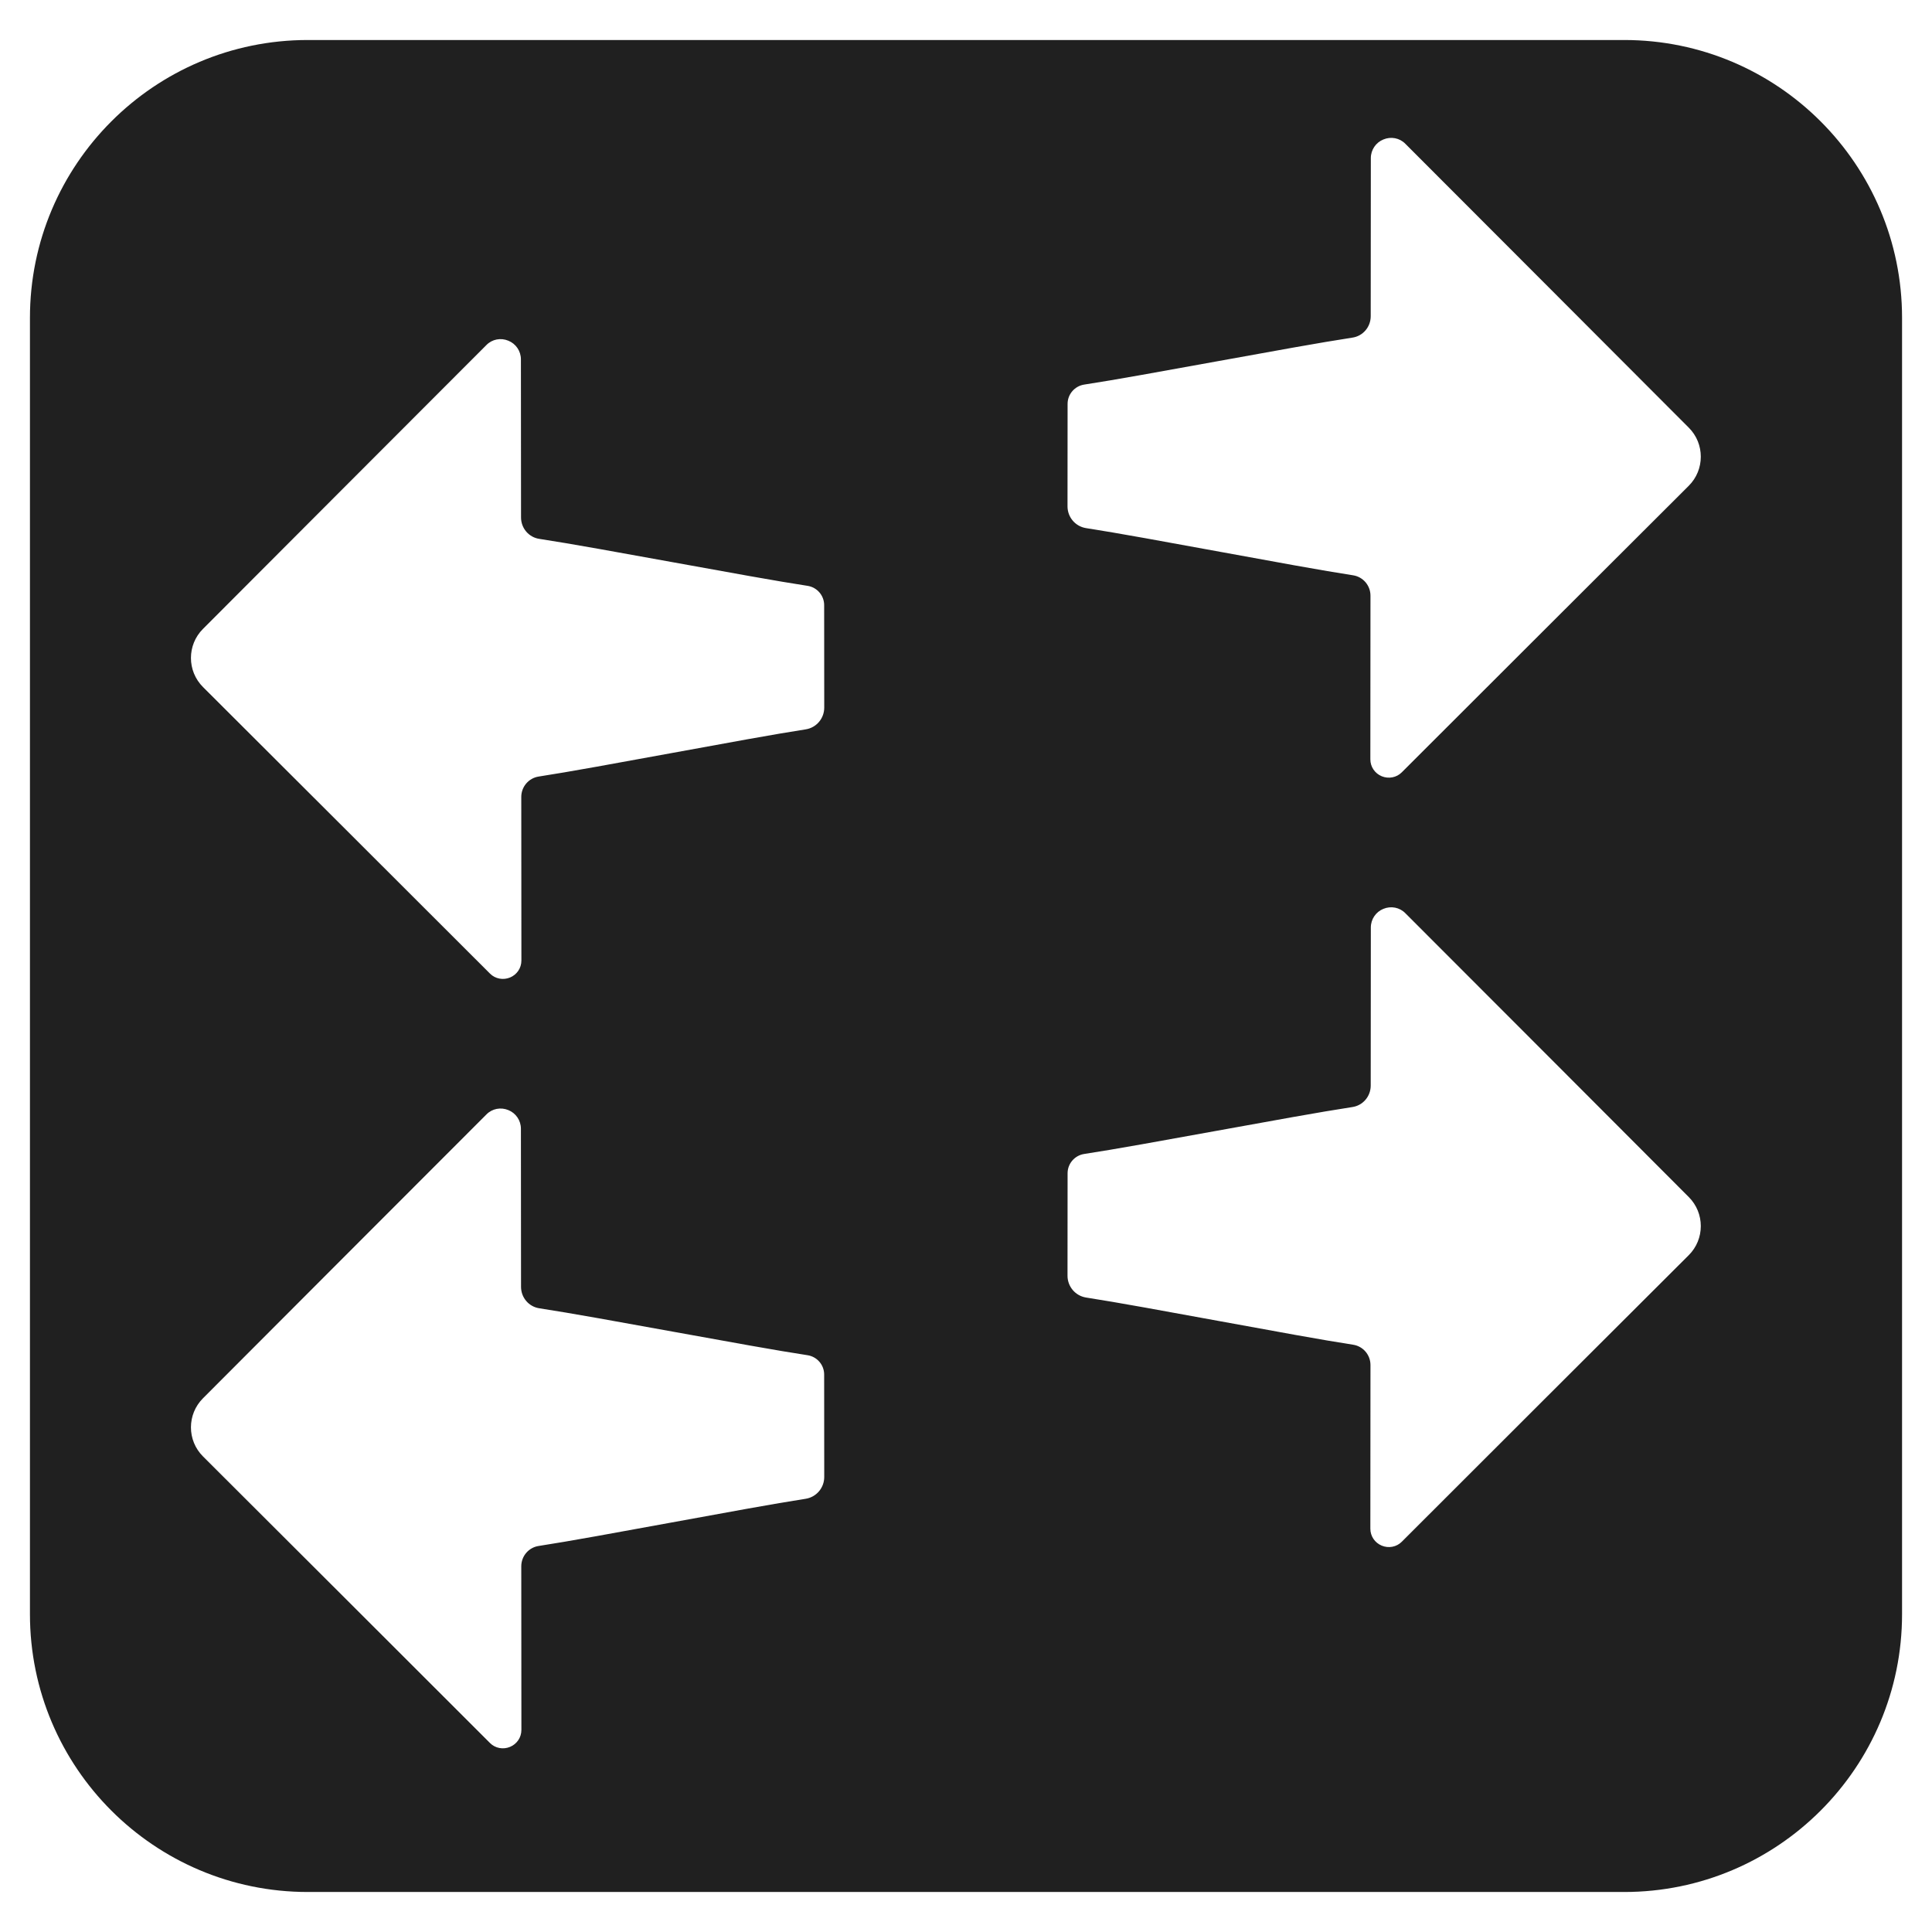
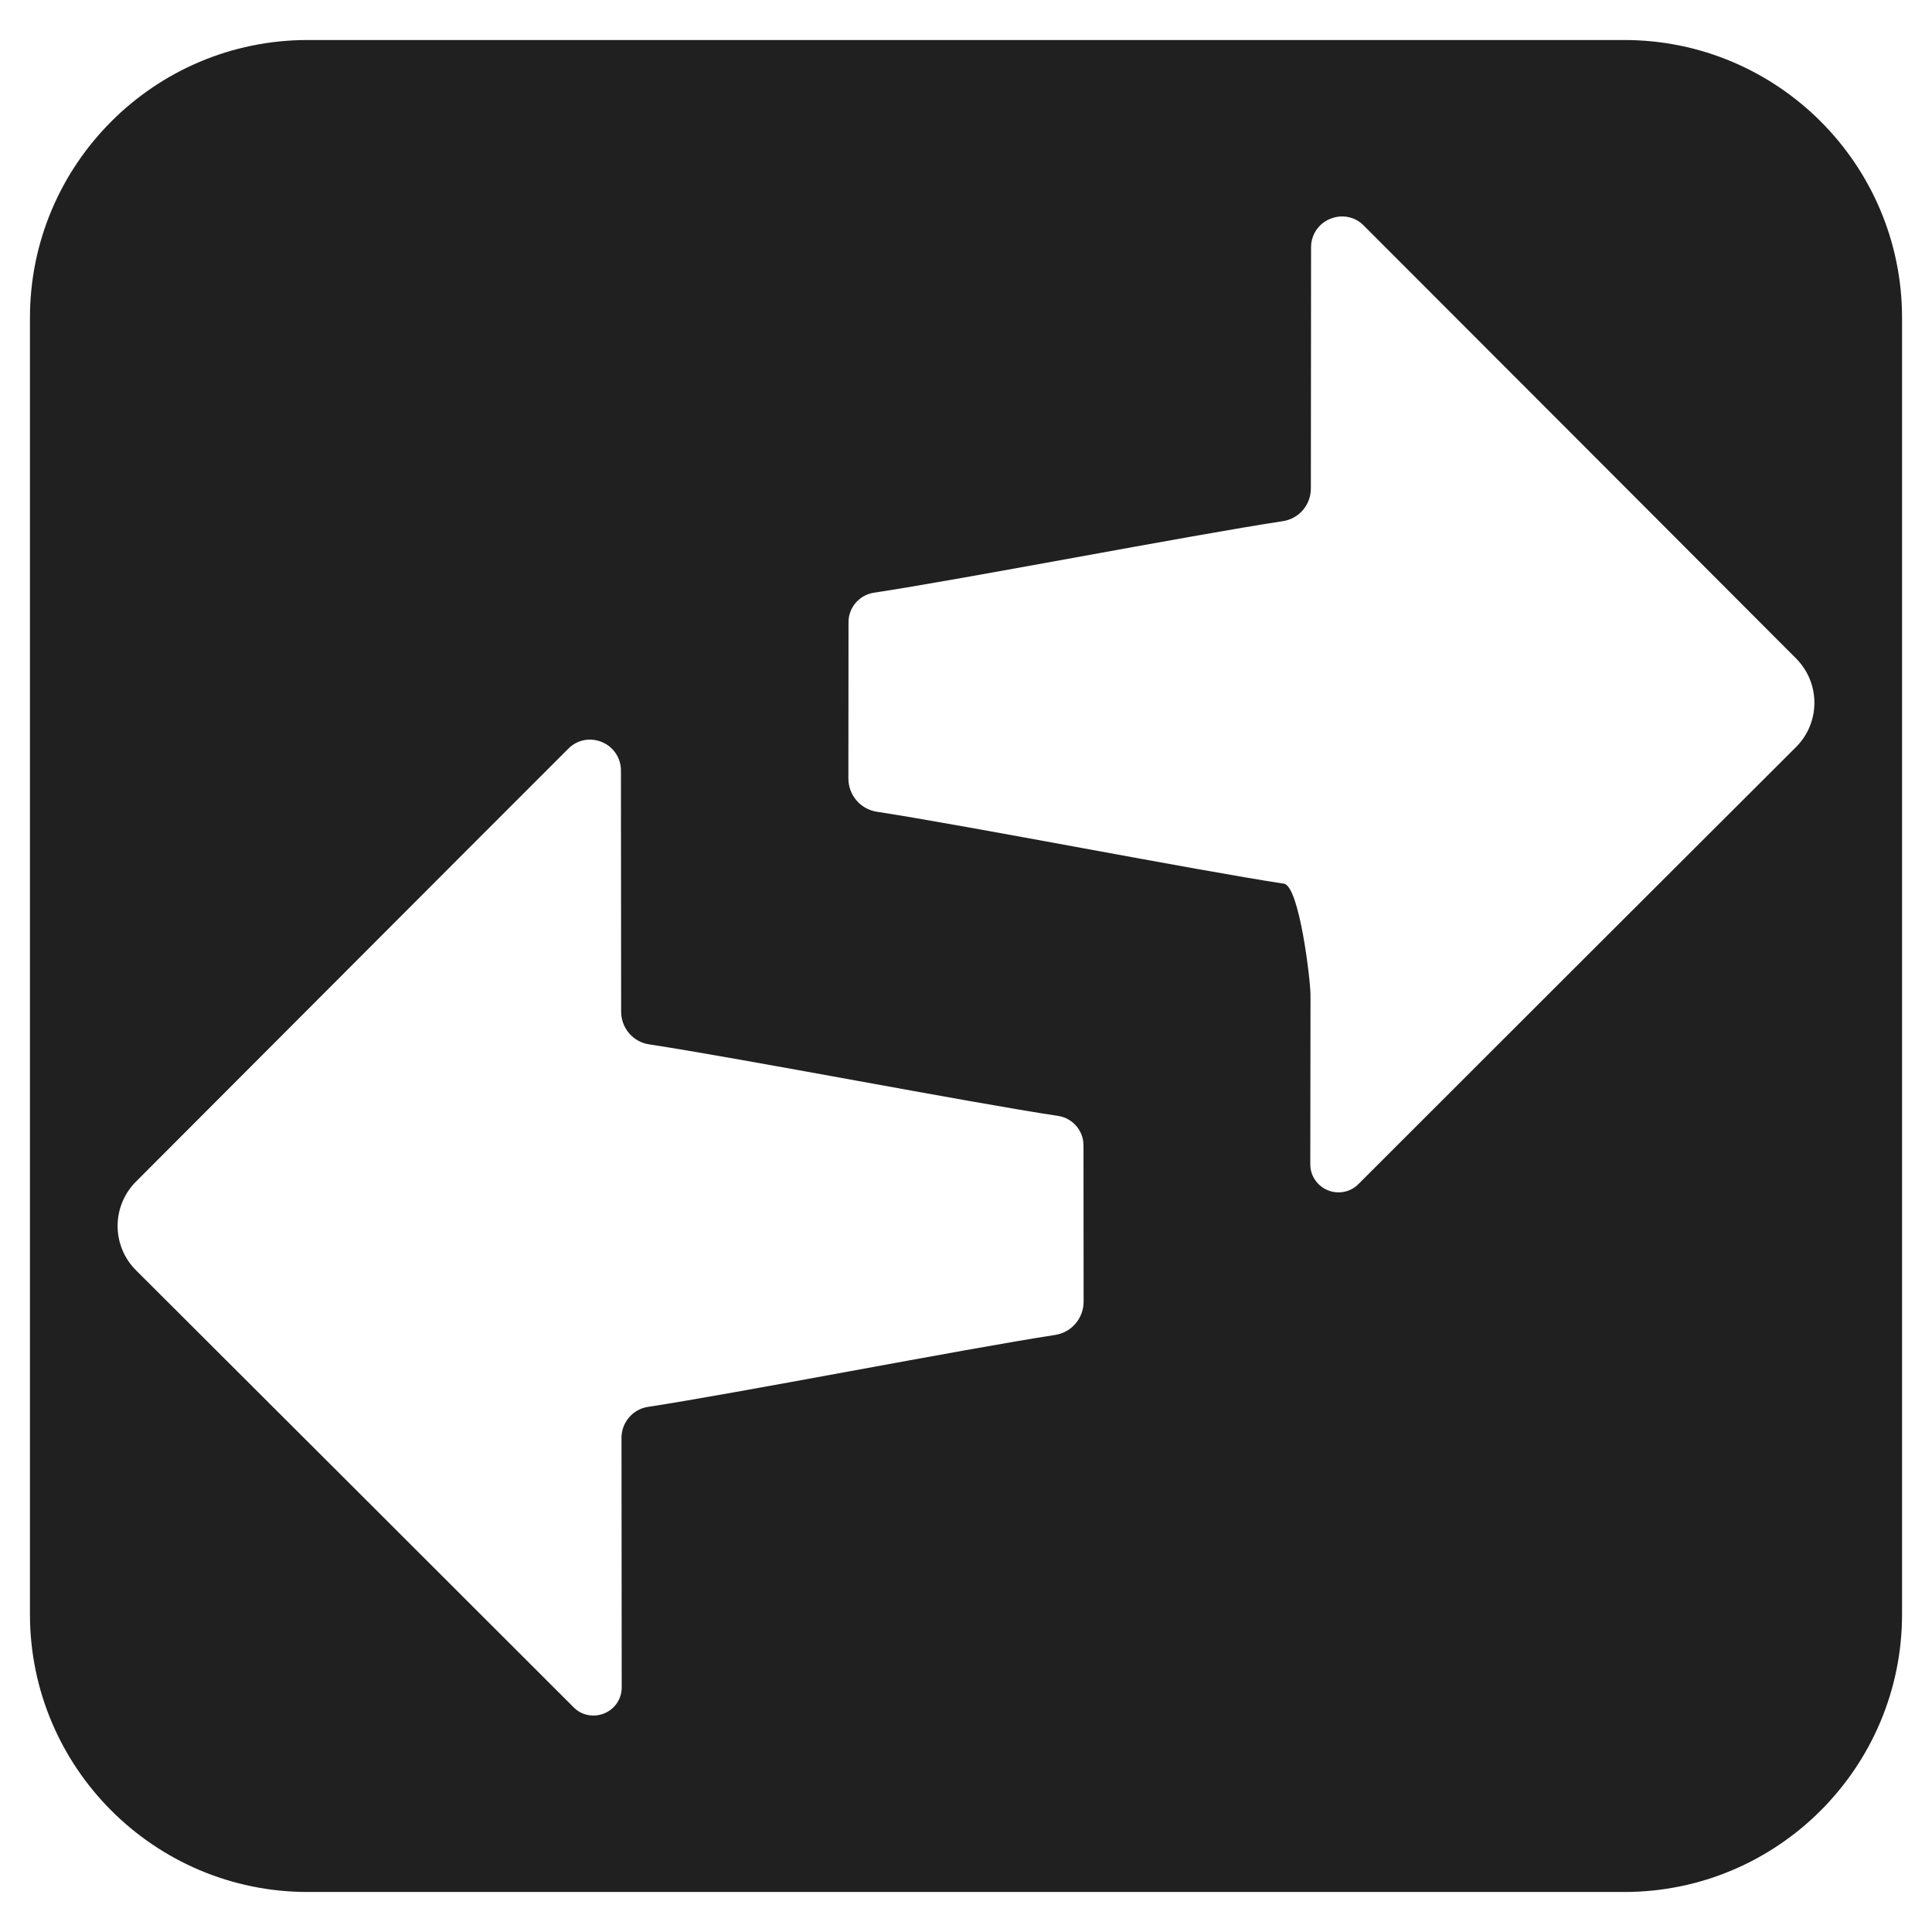
- <svg xmlns="http://www.w3.org/2000/svg" width="48px" height="48px" version="1.1">
-   <path fill="#202020" d="M47.256,7.896c0,-3.81 -3.093,-6.902 -6.902,-6.902l-32.708,0c-3.809,0 -6.902,3.092 -6.902,6.902l0,32.208c0,3.81 3.093,6.902 6.902,6.902l32.708,0c3.809,0 6.902,-3.092 6.902,-6.902l0,-32.208Zm-42.512,27.566c0,-0.262 0.1,-0.523 0.299,-0.722c1.582,-1.584 5.342,-5.354 7.041,-7.051c0.142,-0.146 0.358,-0.187 0.546,-0.109c0.187,0.075 0.312,0.258 0.312,0.462l0.003,3.929c0,0.267 0.193,0.496 0.46,0.534c1.5,0.228 5.229,0.95 6.659,1.165c0.237,0.037 0.412,0.241 0.412,0.479l0.002,2.546c0,0.27 -0.195,0.5 -0.462,0.542c-1.495,0.23 -5.178,0.95 -6.632,1.172c-0.25,0.037 -0.433,0.254 -0.433,0.504l0.003,4.067c0,0.187 -0.112,0.35 -0.283,0.421c-0.171,0.071 -0.367,0.034 -0.496,-0.095c-1.659,-1.658 -5.521,-5.517 -7.13,-7.12c-0.201,-0.199 -0.301,-0.462 -0.301,-0.724Zm37.512,-5c0,0.262 -0.1,0.525 -0.301,0.724c-1.609,1.603 -5.471,5.462 -7.13,7.12c-0.129,0.129 -0.325,0.166 -0.496,0.095c-0.171,-0.071 -0.283,-0.234 -0.283,-0.421l0.003,-4.067c0,-0.25 -0.183,-0.467 -0.433,-0.504c-1.454,-0.222 -5.137,-0.942 -6.632,-1.172c-0.267,-0.042 -0.462,-0.272 -0.462,-0.542l0.002,-2.546c0,-0.238 0.175,-0.442 0.412,-0.479c1.43,-0.215 5.159,-0.937 6.659,-1.165c0.267,-0.038 0.46,-0.267 0.46,-0.534l0.003,-3.929c0,-0.204 0.125,-0.387 0.312,-0.462c0.188,-0.078 0.404,-0.037 0.546,0.109c1.699,1.697 5.459,5.467 7.041,7.051c0.199,0.199 0.299,0.46 0.299,0.722Zm-37.512,-14.115c0,-0.262 0.1,-0.524 0.299,-0.722c1.582,-1.584 5.342,-5.354 7.041,-7.052c0.142,-0.146 0.358,-0.187 0.546,-0.108c0.187,0.075 0.312,0.258 0.312,0.462l0.003,3.929c0,0.267 0.193,0.496 0.46,0.533c1.5,0.228 5.229,0.95 6.659,1.166c0.237,0.037 0.412,0.241 0.412,0.479l0.002,2.546c0,0.27 -0.195,0.5 -0.462,0.541c-1.495,0.23 -5.178,0.95 -6.632,1.172c-0.25,0.038 -0.433,0.255 -0.433,0.505l0.003,4.067c0,0.187 -0.112,0.35 -0.283,0.421c-0.171,0.07 -0.367,0.033 -0.496,-0.096c-1.659,-1.657 -5.521,-5.516 -7.13,-7.119c-0.201,-0.2 -0.301,-0.462 -0.301,-0.724Zm37.512,-5c0,0.262 -0.1,0.524 -0.301,0.724c-1.609,1.603 -5.471,5.462 -7.13,7.119c-0.129,0.129 -0.325,0.166 -0.496,0.096c-0.171,-0.071 -0.283,-0.234 -0.283,-0.421l0.003,-4.067c0,-0.25 -0.183,-0.467 -0.433,-0.505c-1.454,-0.222 -5.137,-0.942 -6.632,-1.172c-0.267,-0.041 -0.462,-0.271 -0.462,-0.541l0.002,-2.546c0,-0.238 0.175,-0.442 0.412,-0.479c1.43,-0.216 5.159,-0.938 6.659,-1.166c0.267,-0.037 0.46,-0.266 0.46,-0.533l0.003,-3.929c0,-0.204 0.125,-0.387 0.312,-0.462c0.188,-0.079 0.404,-0.038 0.546,0.108c1.699,1.698 5.459,5.468 7.041,7.052c0.199,0.198 0.299,0.46 0.299,0.722Z" />
+ <svg xmlns="http://www.w3.org/2000/svg" width="48px" height="48px" viewBox="0 0 48 48" version="1.1">
+   <path fill="#202020" d="M47.256,7.896l0,32.208c0,3.81 -3.093,6.902 -6.902,6.902l-32.708,0c-3.809,0 -6.902,-3.092 -6.902,-6.902l0,-32.208c0,-3.81 3.093,-6.902 6.902,-6.902l32.708,0c3.809,0 6.902,3.092 6.902,6.902Zm-2.178,9.564c0,-0.4 -0.153,-0.798 -0.456,-1.102c-2.414,-2.416 -8.149,-8.166 -10.741,-10.755c-0.216,-0.223 -0.546,-0.285 -0.832,-0.166c-0.286,0.114 -0.476,0.393 -0.476,0.705l-0.005,5.993c0,0.407 -0.294,0.756 -0.702,0.814c-2.288,0.348 -7.976,1.449 -10.157,1.777c-0.361,0.057 -0.628,0.368 -0.628,0.731l-0.003,3.884c0,0.411 0.297,0.762 0.704,0.826c2.281,0.351 7.899,1.449 10.117,1.788c0.381,0.056 0.66,2.387 0.66,2.769l-0.005,4.203c0,0.286 0.171,0.534 0.432,0.643c0.261,0.108 0.56,0.051 0.757,-0.145c2.53,-2.529 8.421,-8.416 10.875,-10.861c0.307,-0.303 0.46,-0.705 0.46,-1.104Zm-42.156,12.998c0,0.4 0.153,0.801 0.46,1.105c2.454,2.445 8.345,8.331 10.875,10.86c0.197,0.197 0.496,0.253 0.757,0.145c0.261,-0.108 0.432,-0.357 0.432,-0.642l-0.005,-6.204c0,-0.381 0.279,-0.712 0.66,-0.769c2.218,-0.338 7.836,-1.436 10.117,-1.787c0.407,-0.064 0.704,-0.415 0.704,-0.827l-0.003,-3.884c0,-0.363 -0.267,-0.674 -0.628,-0.73c-2.181,-0.328 -7.869,-1.429 -10.157,-1.777c-0.408,-0.058 -0.702,-0.407 -0.702,-0.815l-0.005,-5.993c0,-0.311 -0.19,-0.59 -0.476,-0.705c-0.286,-0.119 -0.616,-0.056 -0.832,0.167c-2.592,2.588 -8.327,8.339 -10.741,10.755c-0.303,0.304 -0.456,0.702 -0.456,1.101Z" />
</svg>
